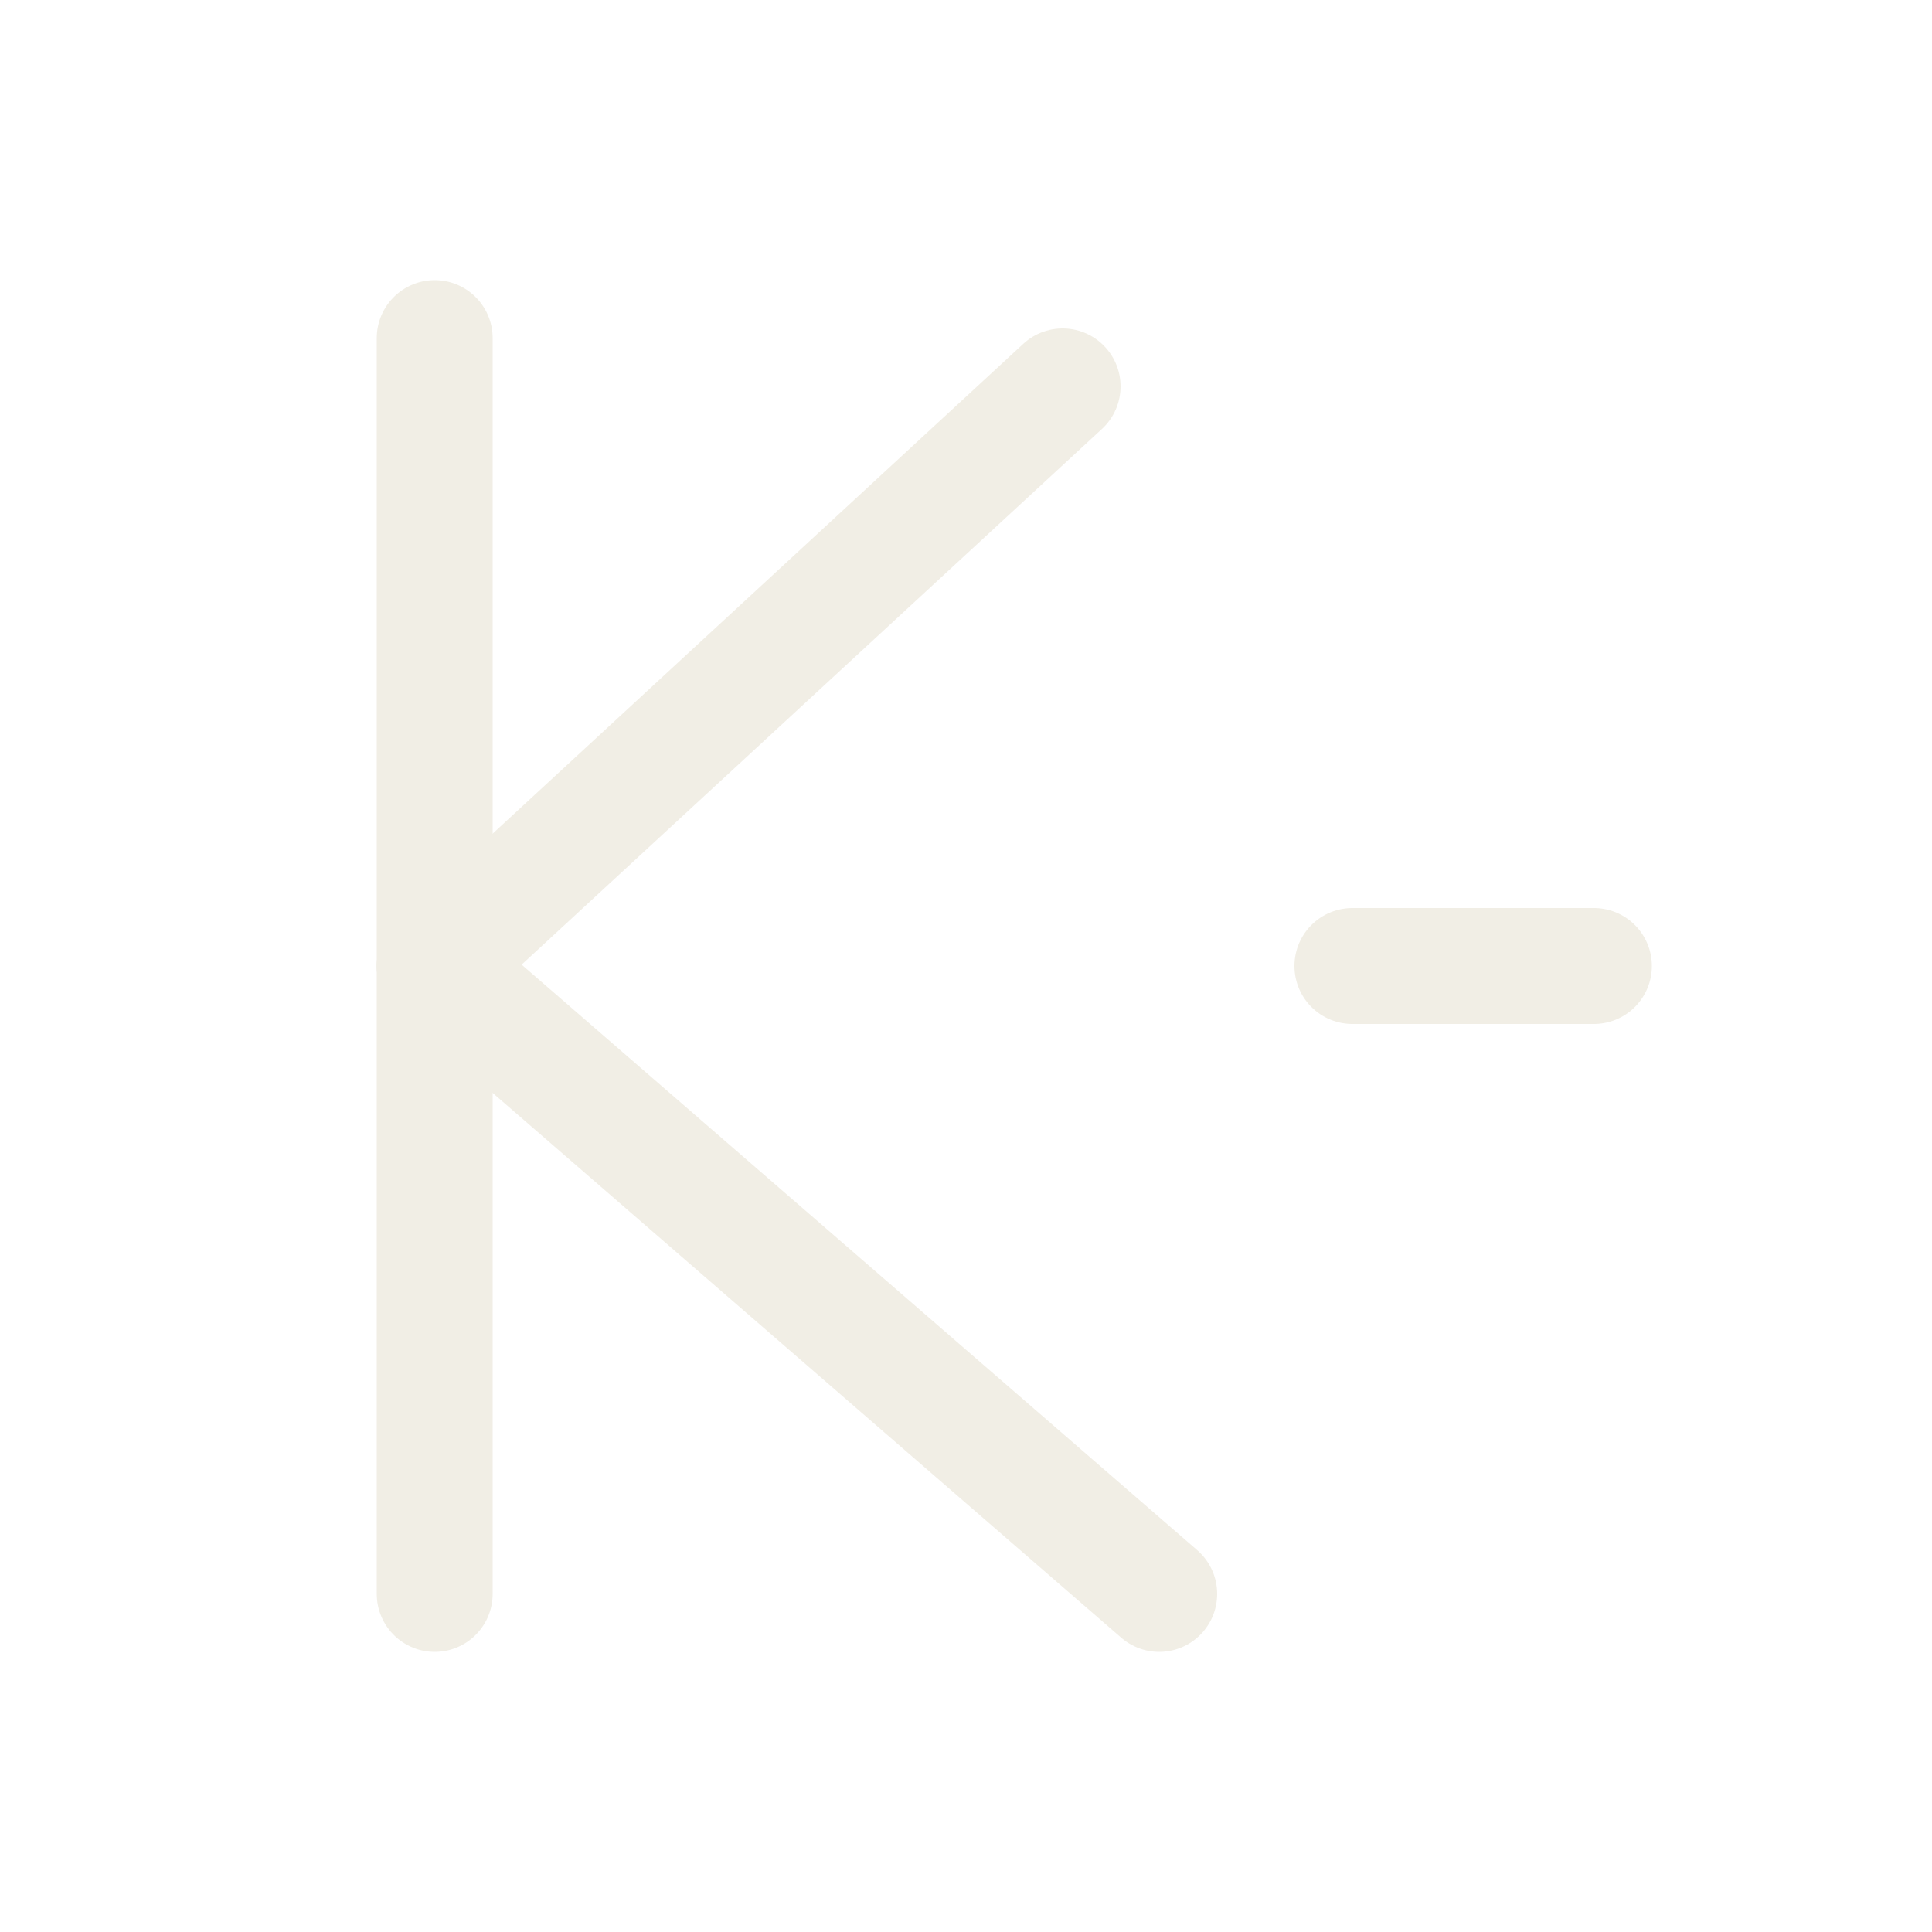
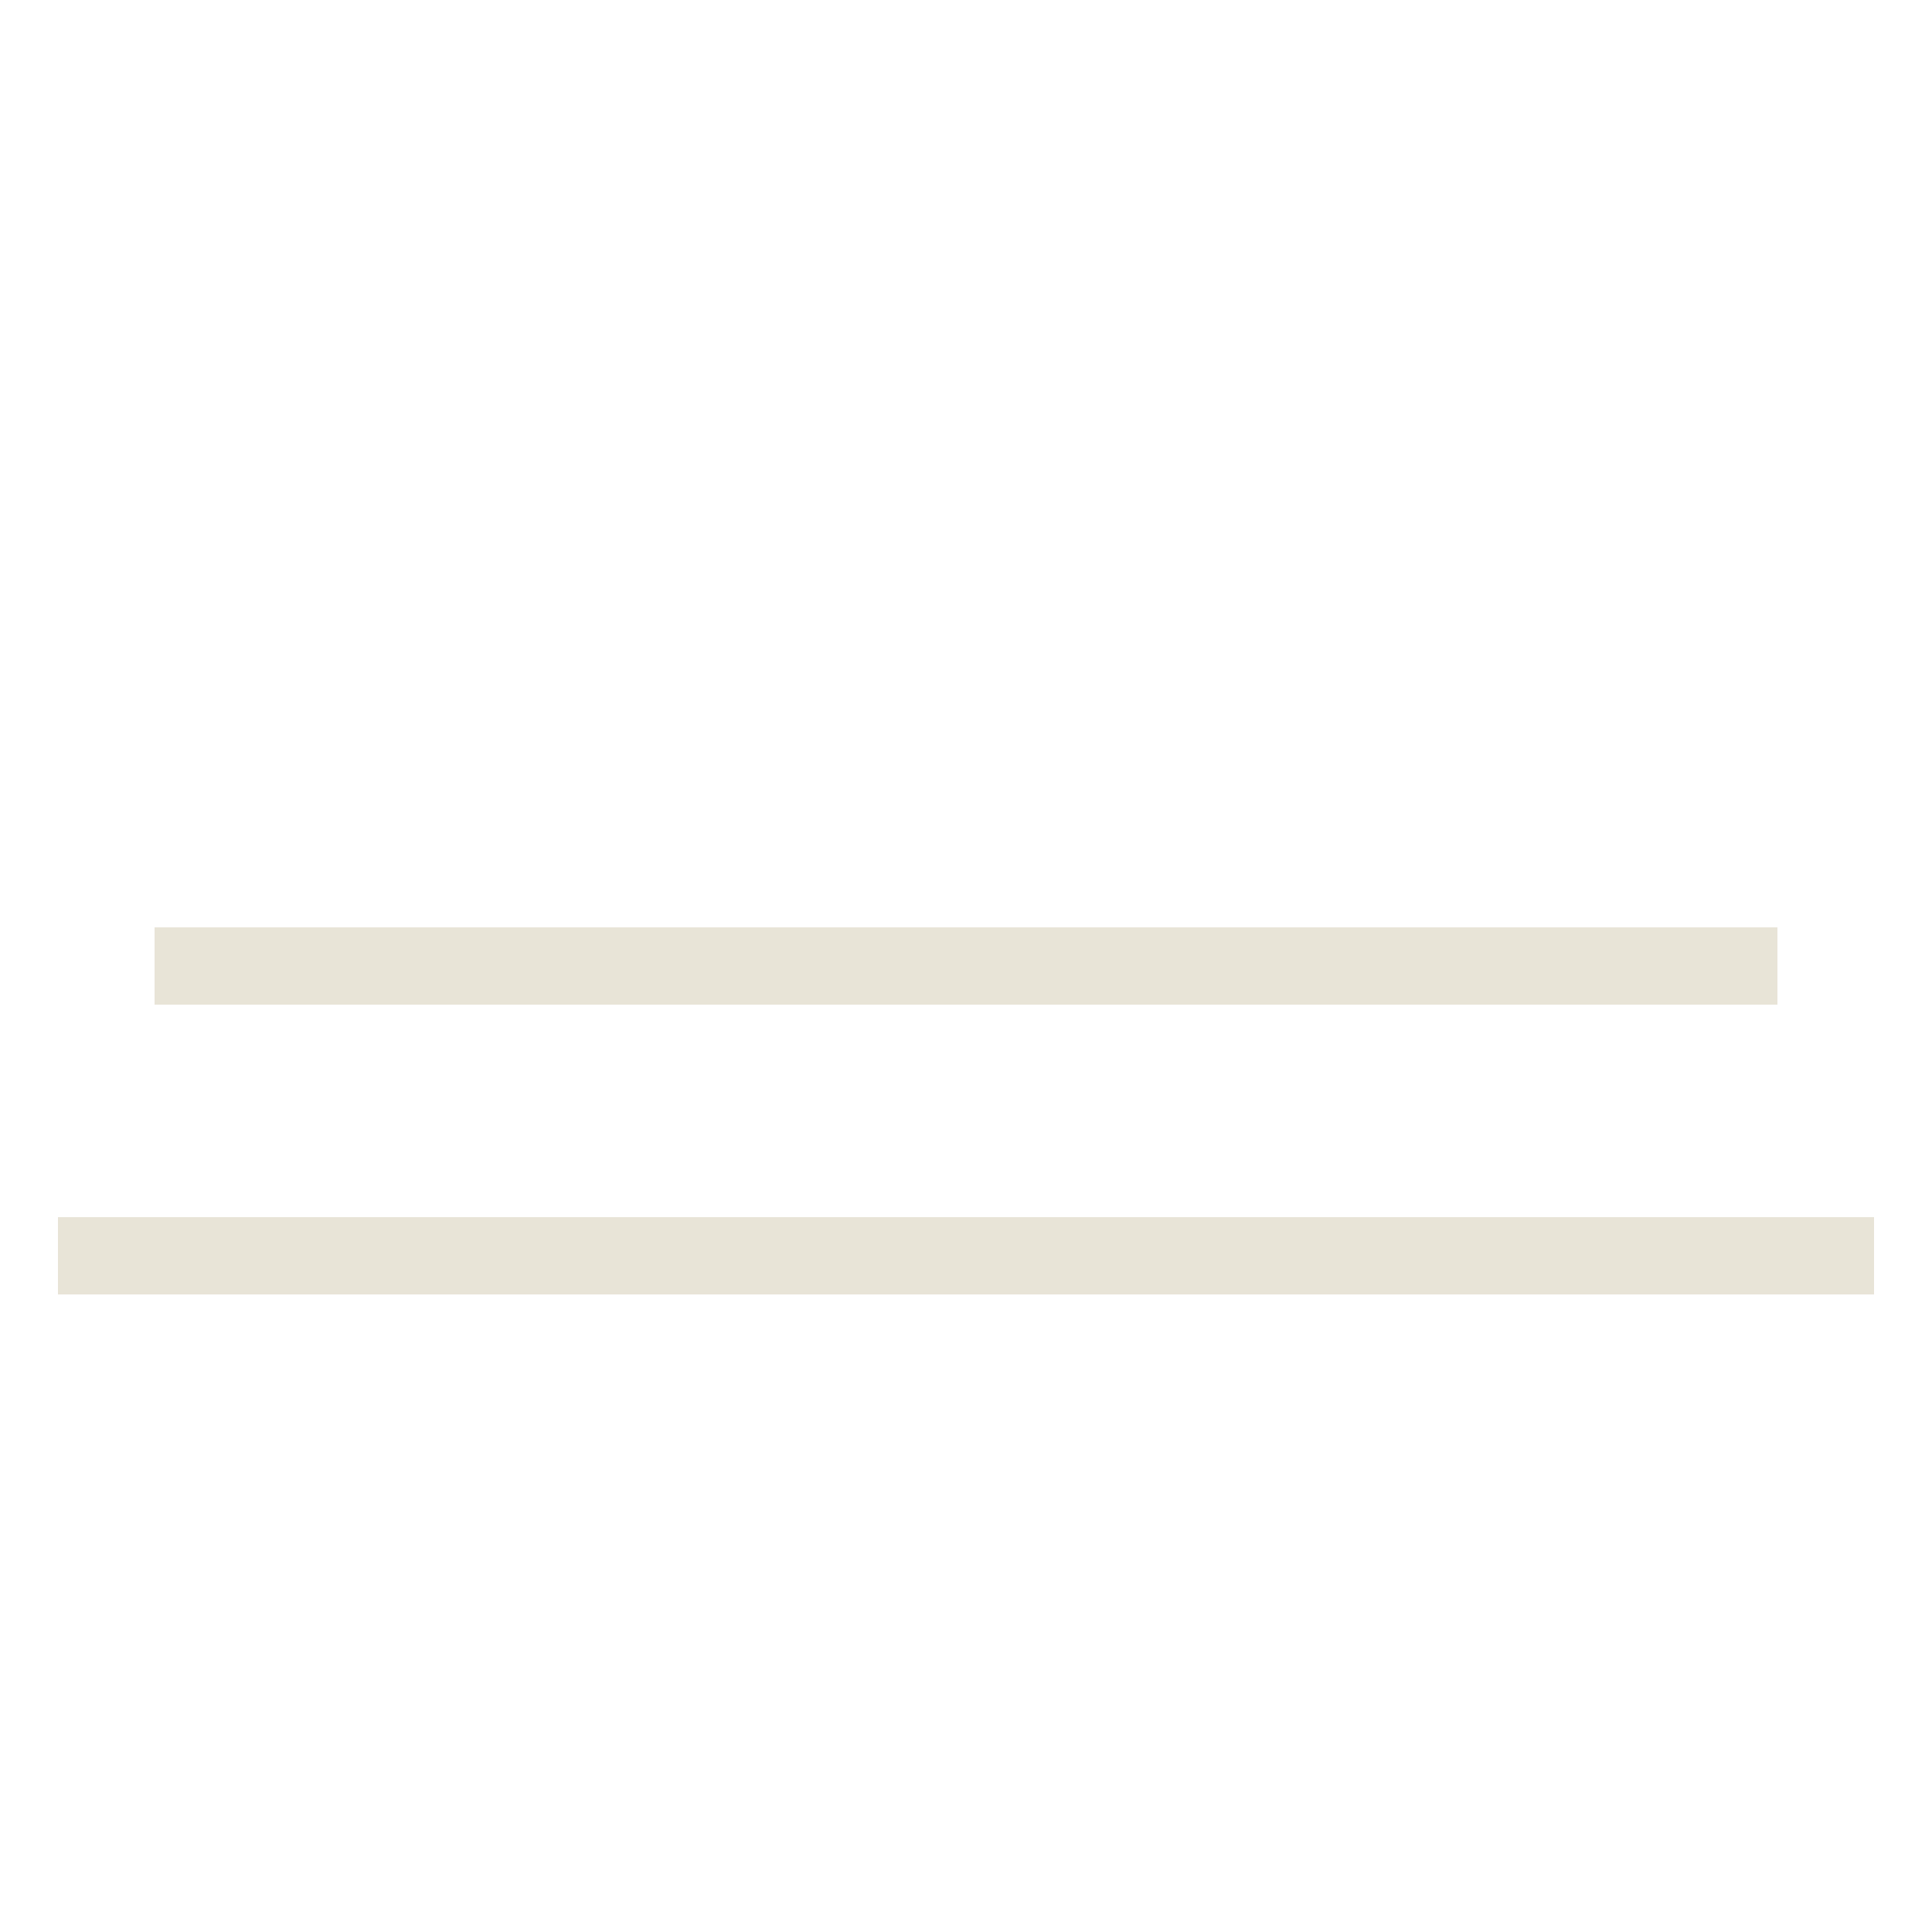
<svg xmlns="http://www.w3.org/2000/svg" viewBox="0 0 40 40" fill="none">
-   <line x1="9" y1="7" x2="9" y2="33" stroke="#F1EEE5" stroke-width="2.4" stroke-linecap="round" />
-   <line x1="9" y1="20" x2="22" y2="8" stroke="#F1EEE5" stroke-width="2.4" stroke-linecap="round" />
-   <line x1="9" y1="20" x2="24" y2="33" stroke="#F1EEE5" stroke-width="2.4" stroke-linecap="round" />
-   <line x1="28" y1="20" x2="33" y2="20" stroke="#F1EEE5" stroke-width="2.4" stroke-linecap="round" />
+   <line x1="4" y1="20" x2="36" y2="20" stroke="#E8E4D7" stroke-width="1.6" stroke-linecap="square" />
+   <line x1="2" y1="26" x2="38" y2="26" stroke="#E8E4D7" stroke-width="1.6" stroke-linecap="square" />
</svg>
